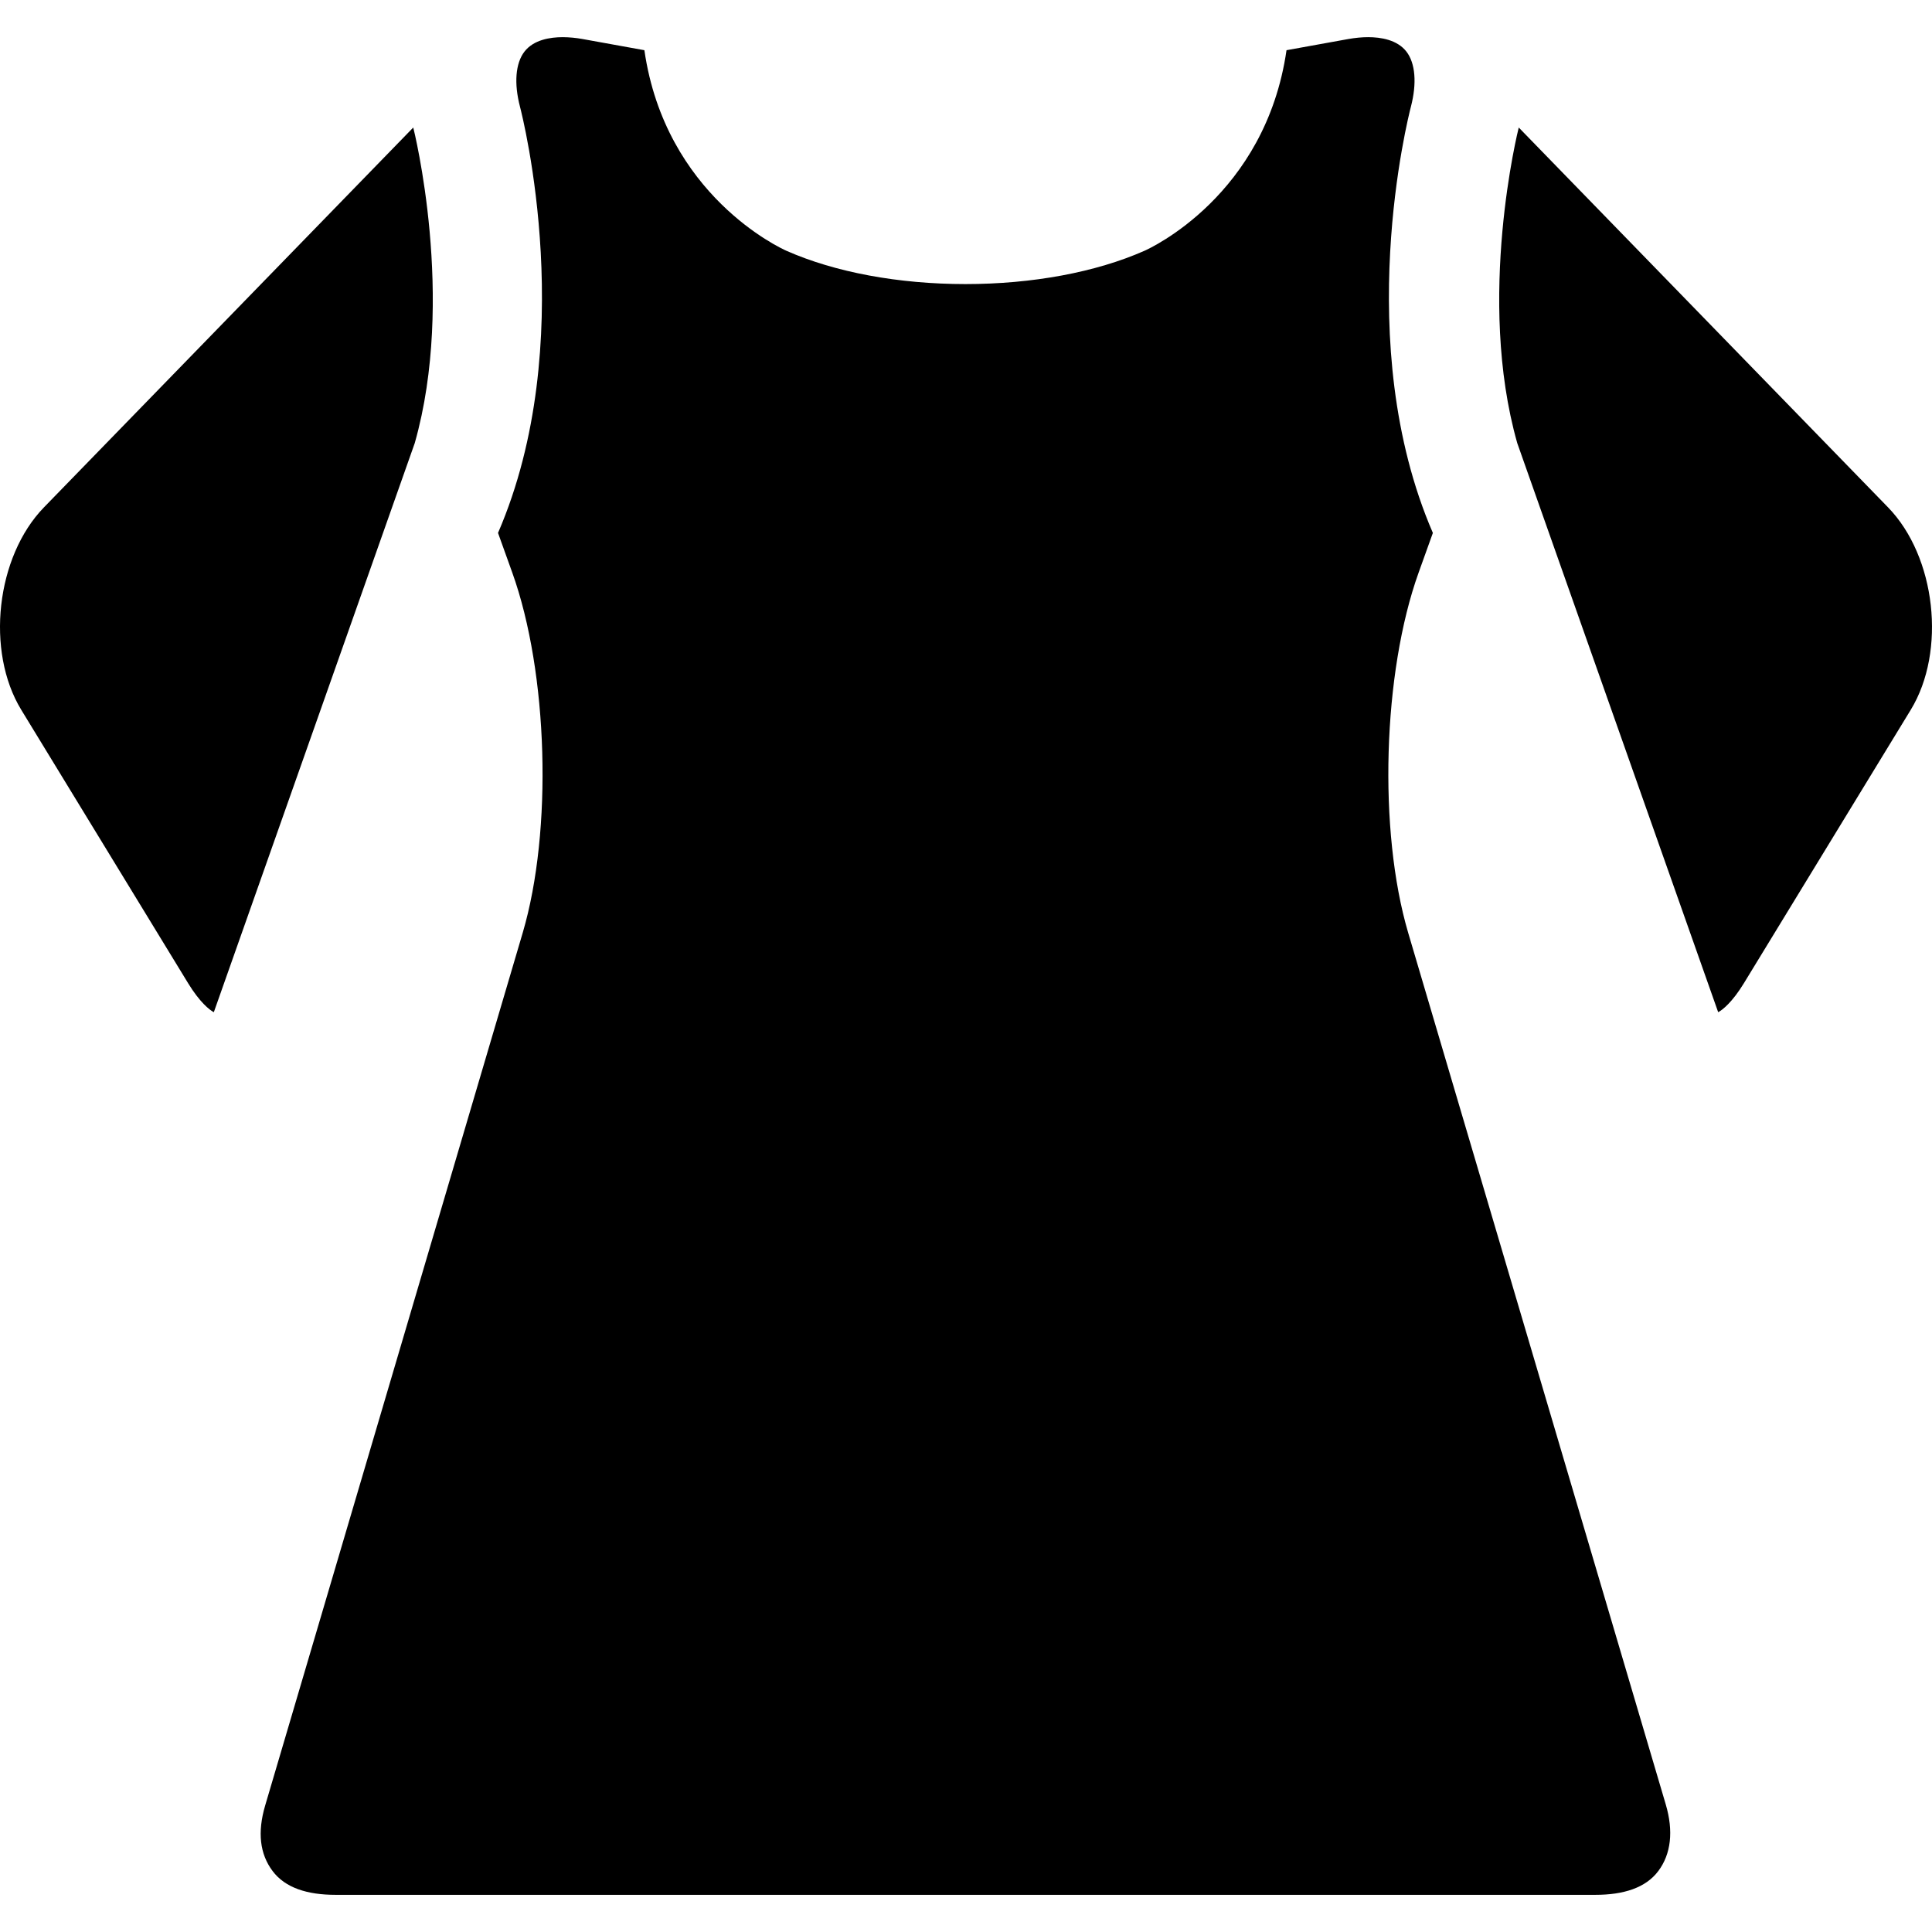
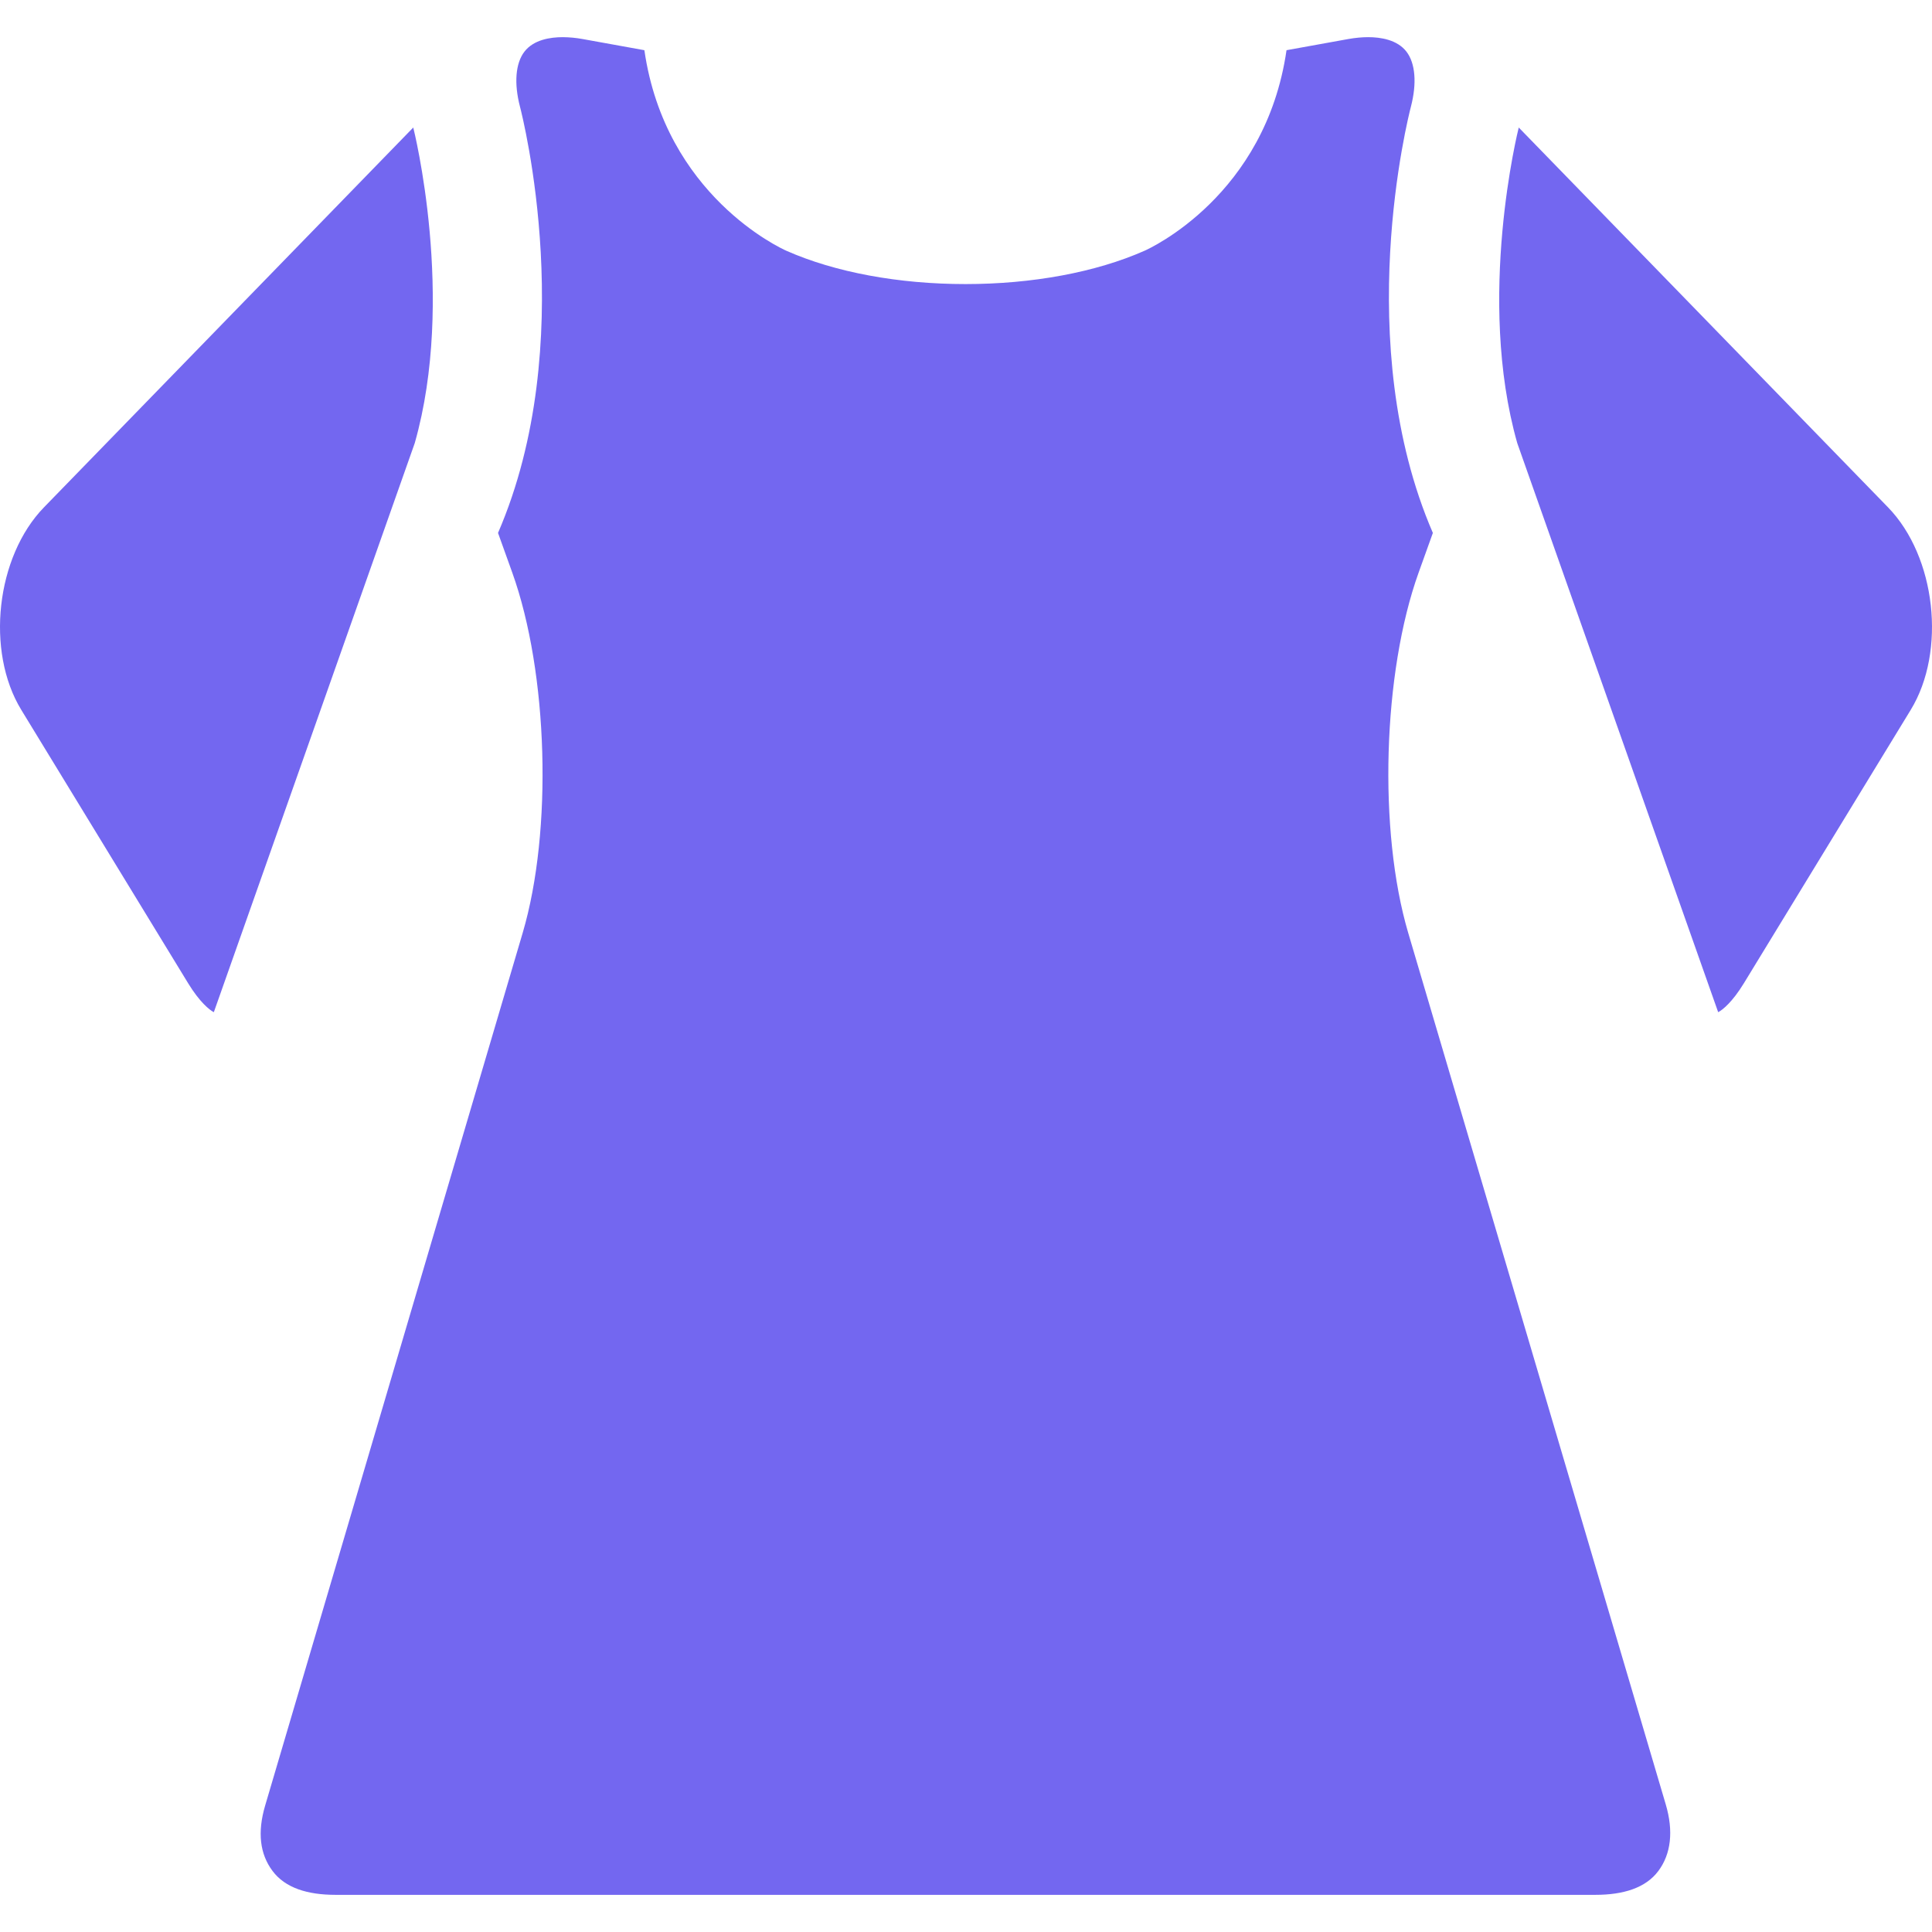
- <svg xmlns="http://www.w3.org/2000/svg" xml:space="preserve" width="800" height="800" viewBox="0 0 297 297">
+ <svg xmlns="http://www.w3.org/2000/svg" xml:space="preserve" width="800" height="800" viewBox="0 0 297 297" fill="#7367F0">
  <path d="M216.476 143.397c-4.623-15.671-3.918-39.993 1.603-55.371l2.191-6.101c-12.612-29.163-3.775-63.992-3.378-65.514.939-3.604.689-6.693-.684-8.473-1.423-1.841-3.987-2.225-5.891-2.225-.955 0-1.987.099-3.058.289l-9.487 1.715c-3.232 22.336-21.005 30.468-21.834 30.834-7.464 3.303-17.238 5.119-27.521 5.119-10.288 0-20.063-1.816-27.525-5.119-.83-.366-18.604-8.498-21.833-30.834l-9.488-1.715a17.672 17.672 0 0 0-3.06-.289c-1.905 0-4.472.385-5.889 2.224-1.375 1.781-1.626 4.871-.684 8.475.396 1.521 9.231 36.351-3.379 65.514l2.191 6.101c5.521 15.378 6.227 39.7 1.604 55.371L40.759 277.569c-1.211 4.116-.812 7.444 1.139 10.05 1.947 2.609 5.38 3.668 9.668 3.668h193.7c4.285 0 7.722-1.059 9.666-3.668 1.948-2.605 2.355-6.119 1.138-10.235zM233.473 19.604c-.074.274-6.571 26.223-.228 48.519l30.885 87.479c.673-.35 2.177-1.548 3.947-4.445l25.654-42.033c5.502-9.012 3.872-23.56-3.489-31.132zM63.528 19.604 6.758 77.992c-7.36 7.572-8.992 22.12-3.488 31.132l25.654 42.033c1.77 2.897 3.275 4.096 3.947 4.445l30.885-87.479c6.341-22.296-.154-48.244-.228-48.519" />
</svg>
